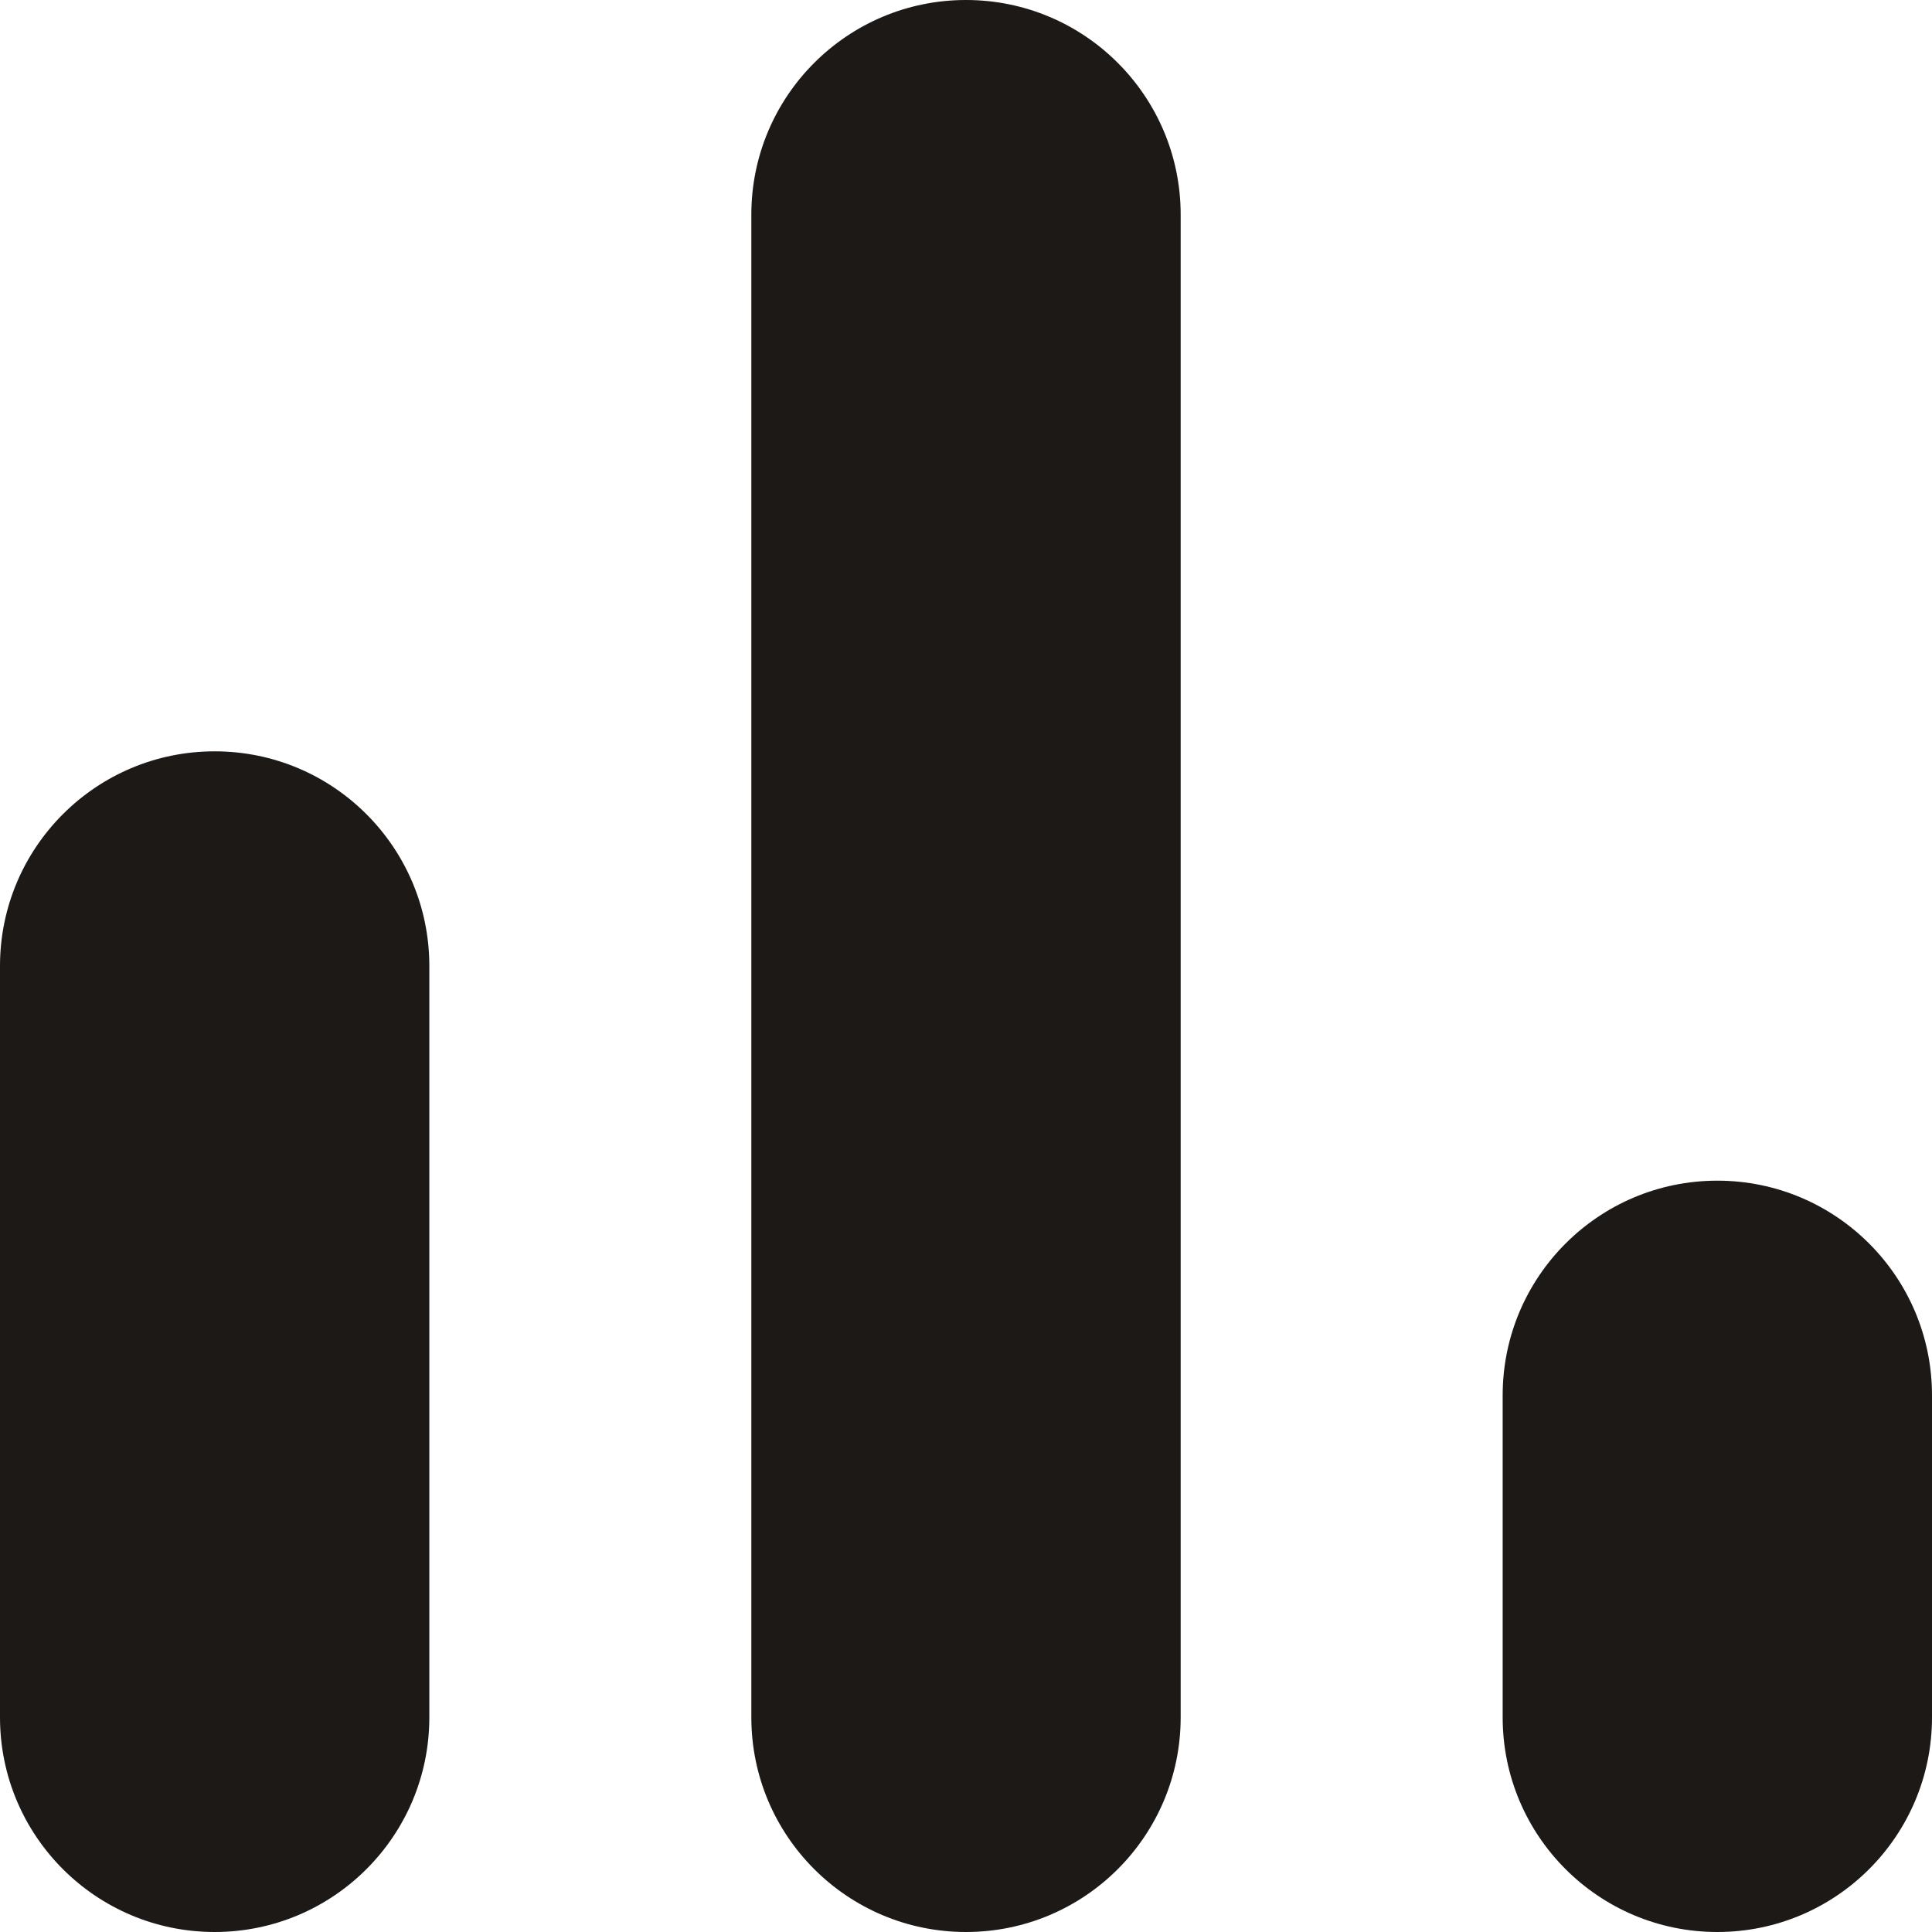
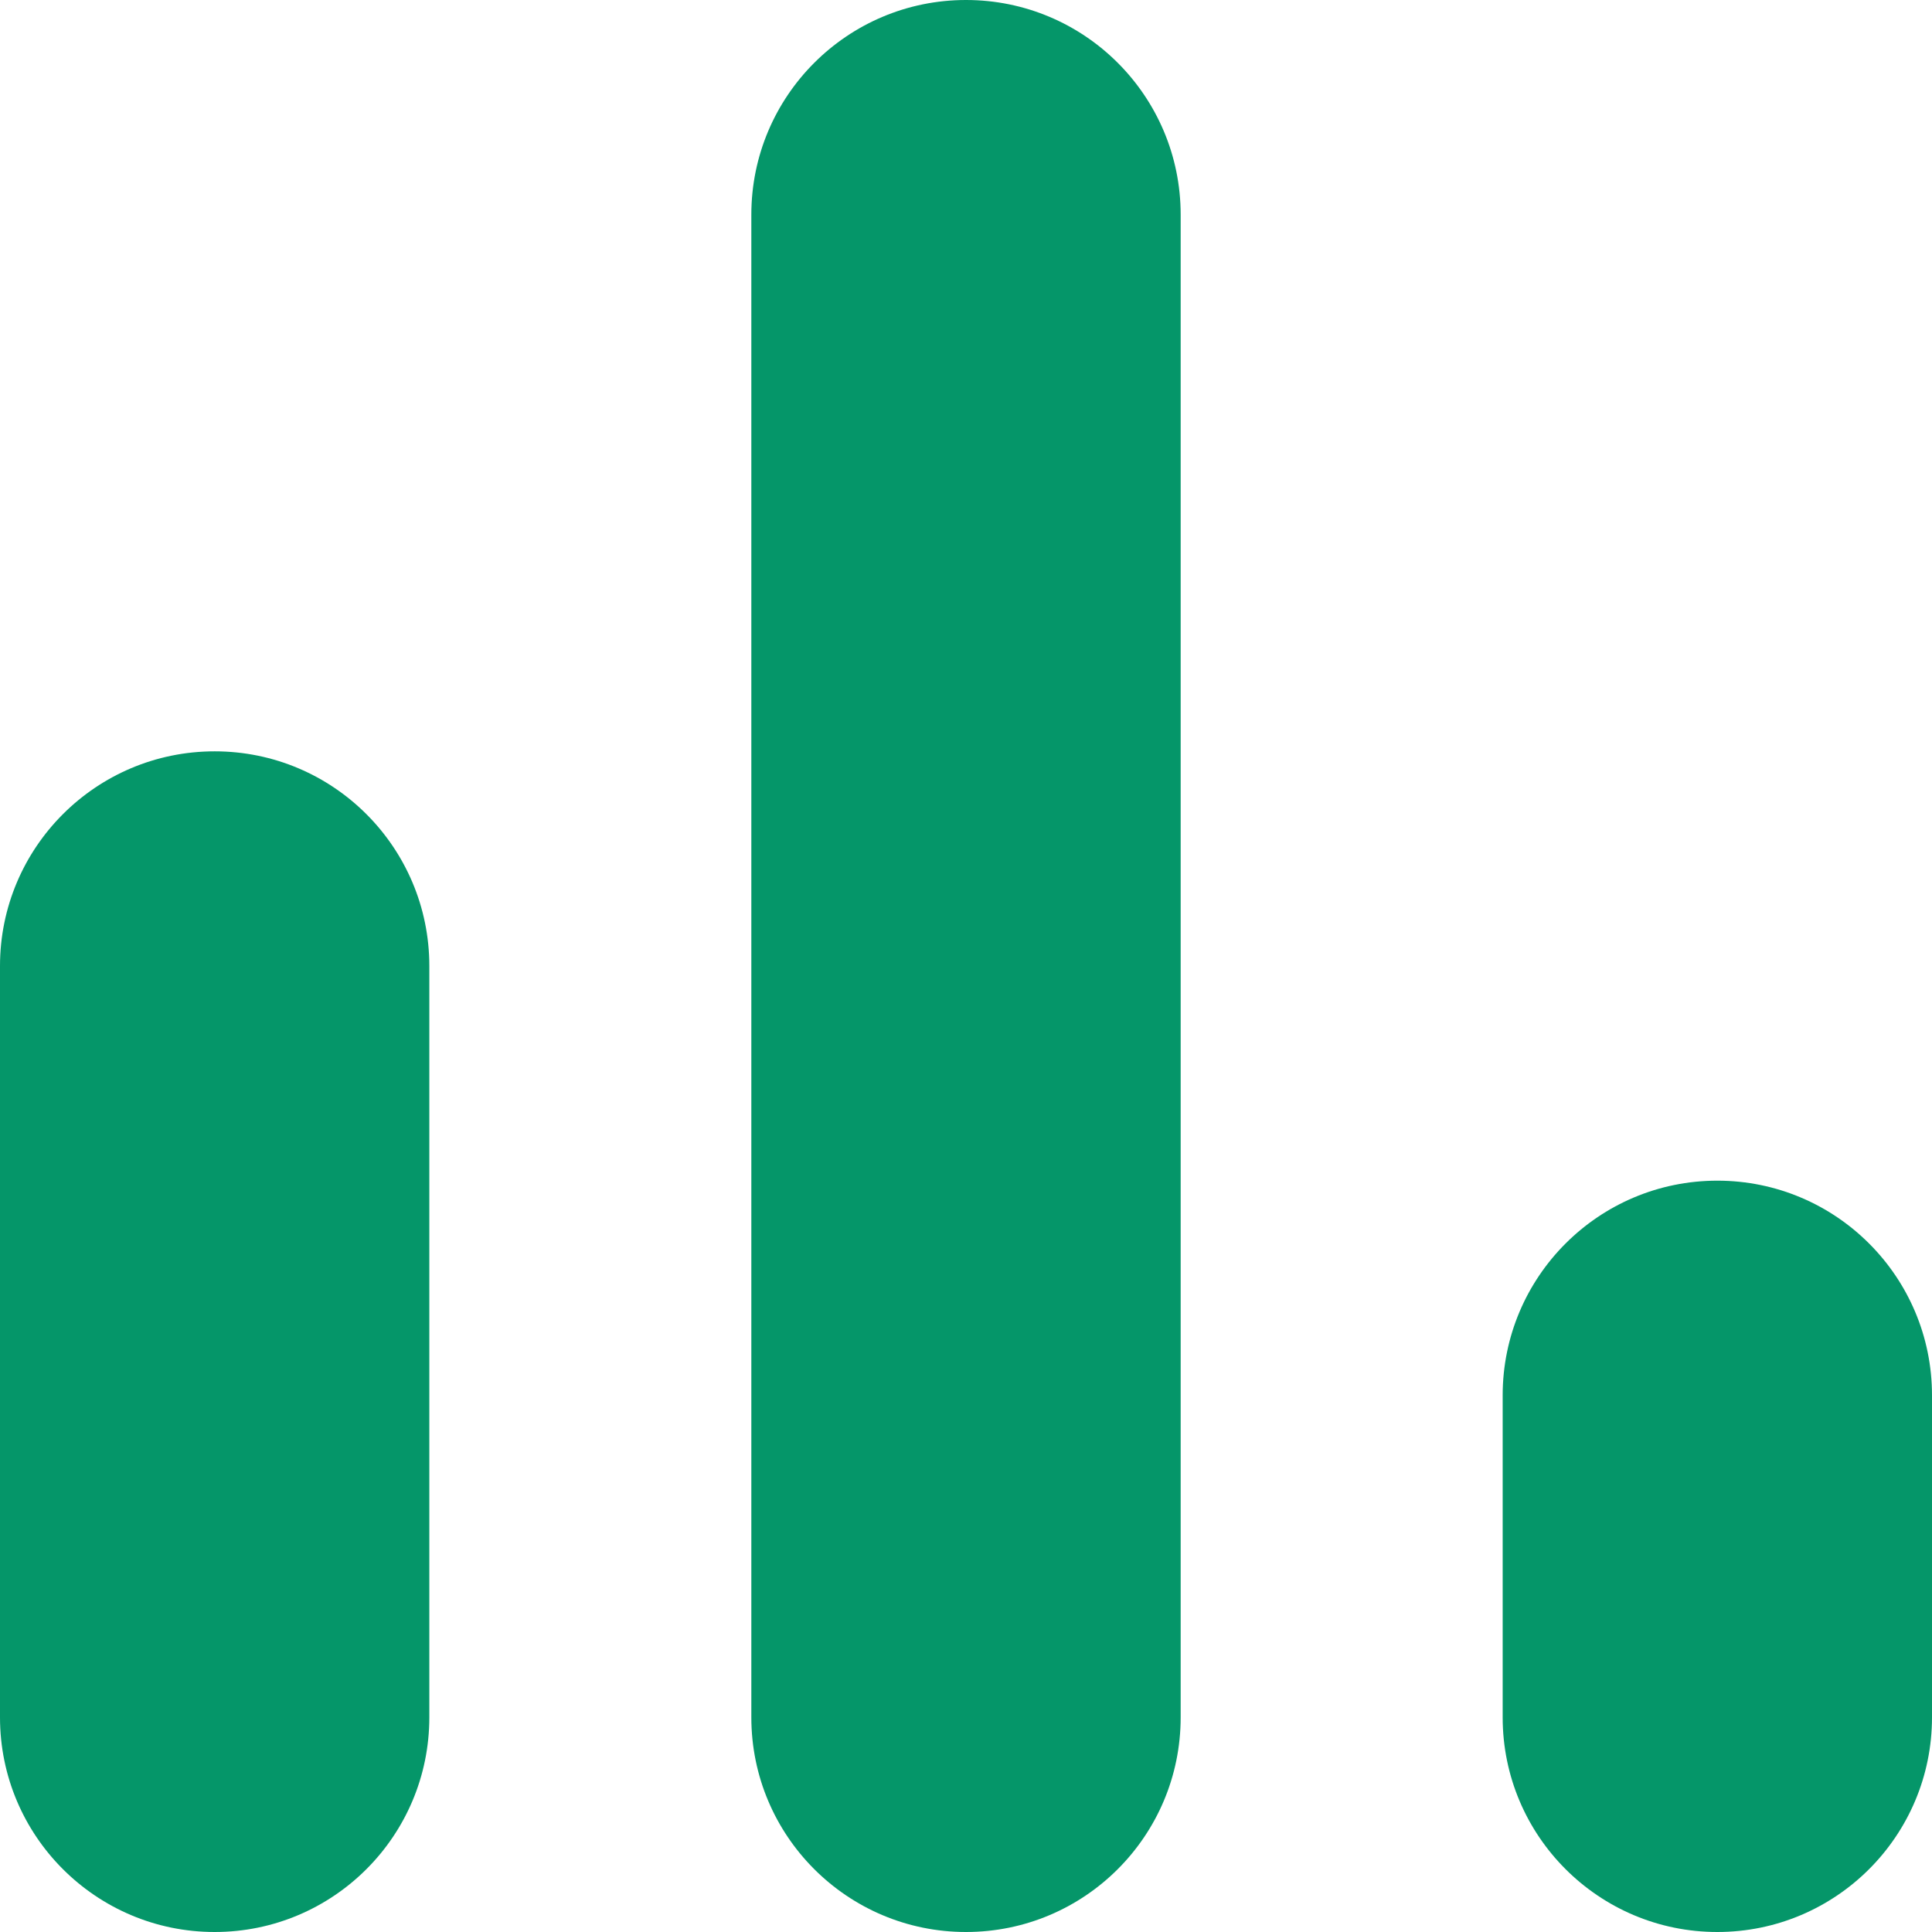
<svg xmlns="http://www.w3.org/2000/svg" viewBox="0 0 18 18" fill="none">
-   <rect x="0" y="7" width="4" height="11" rx="2" fill="#1c1917" />
-   <rect x="7" y="0" width="4" height="18" rx="2" fill="#1c1917" />
-   <rect x="14" y="11" width="4" height="7" rx="2" fill="#1c1917" />
+   <rect x="0" y="7" width="4" height="11" rx="2" fill="#059669" />
+   <rect x="7" y="0" width="4" height="18" rx="2" fill="#059669" />
+   <rect x="14" y="11" width="4" height="7" rx="2" fill="#059669" />
</svg>
